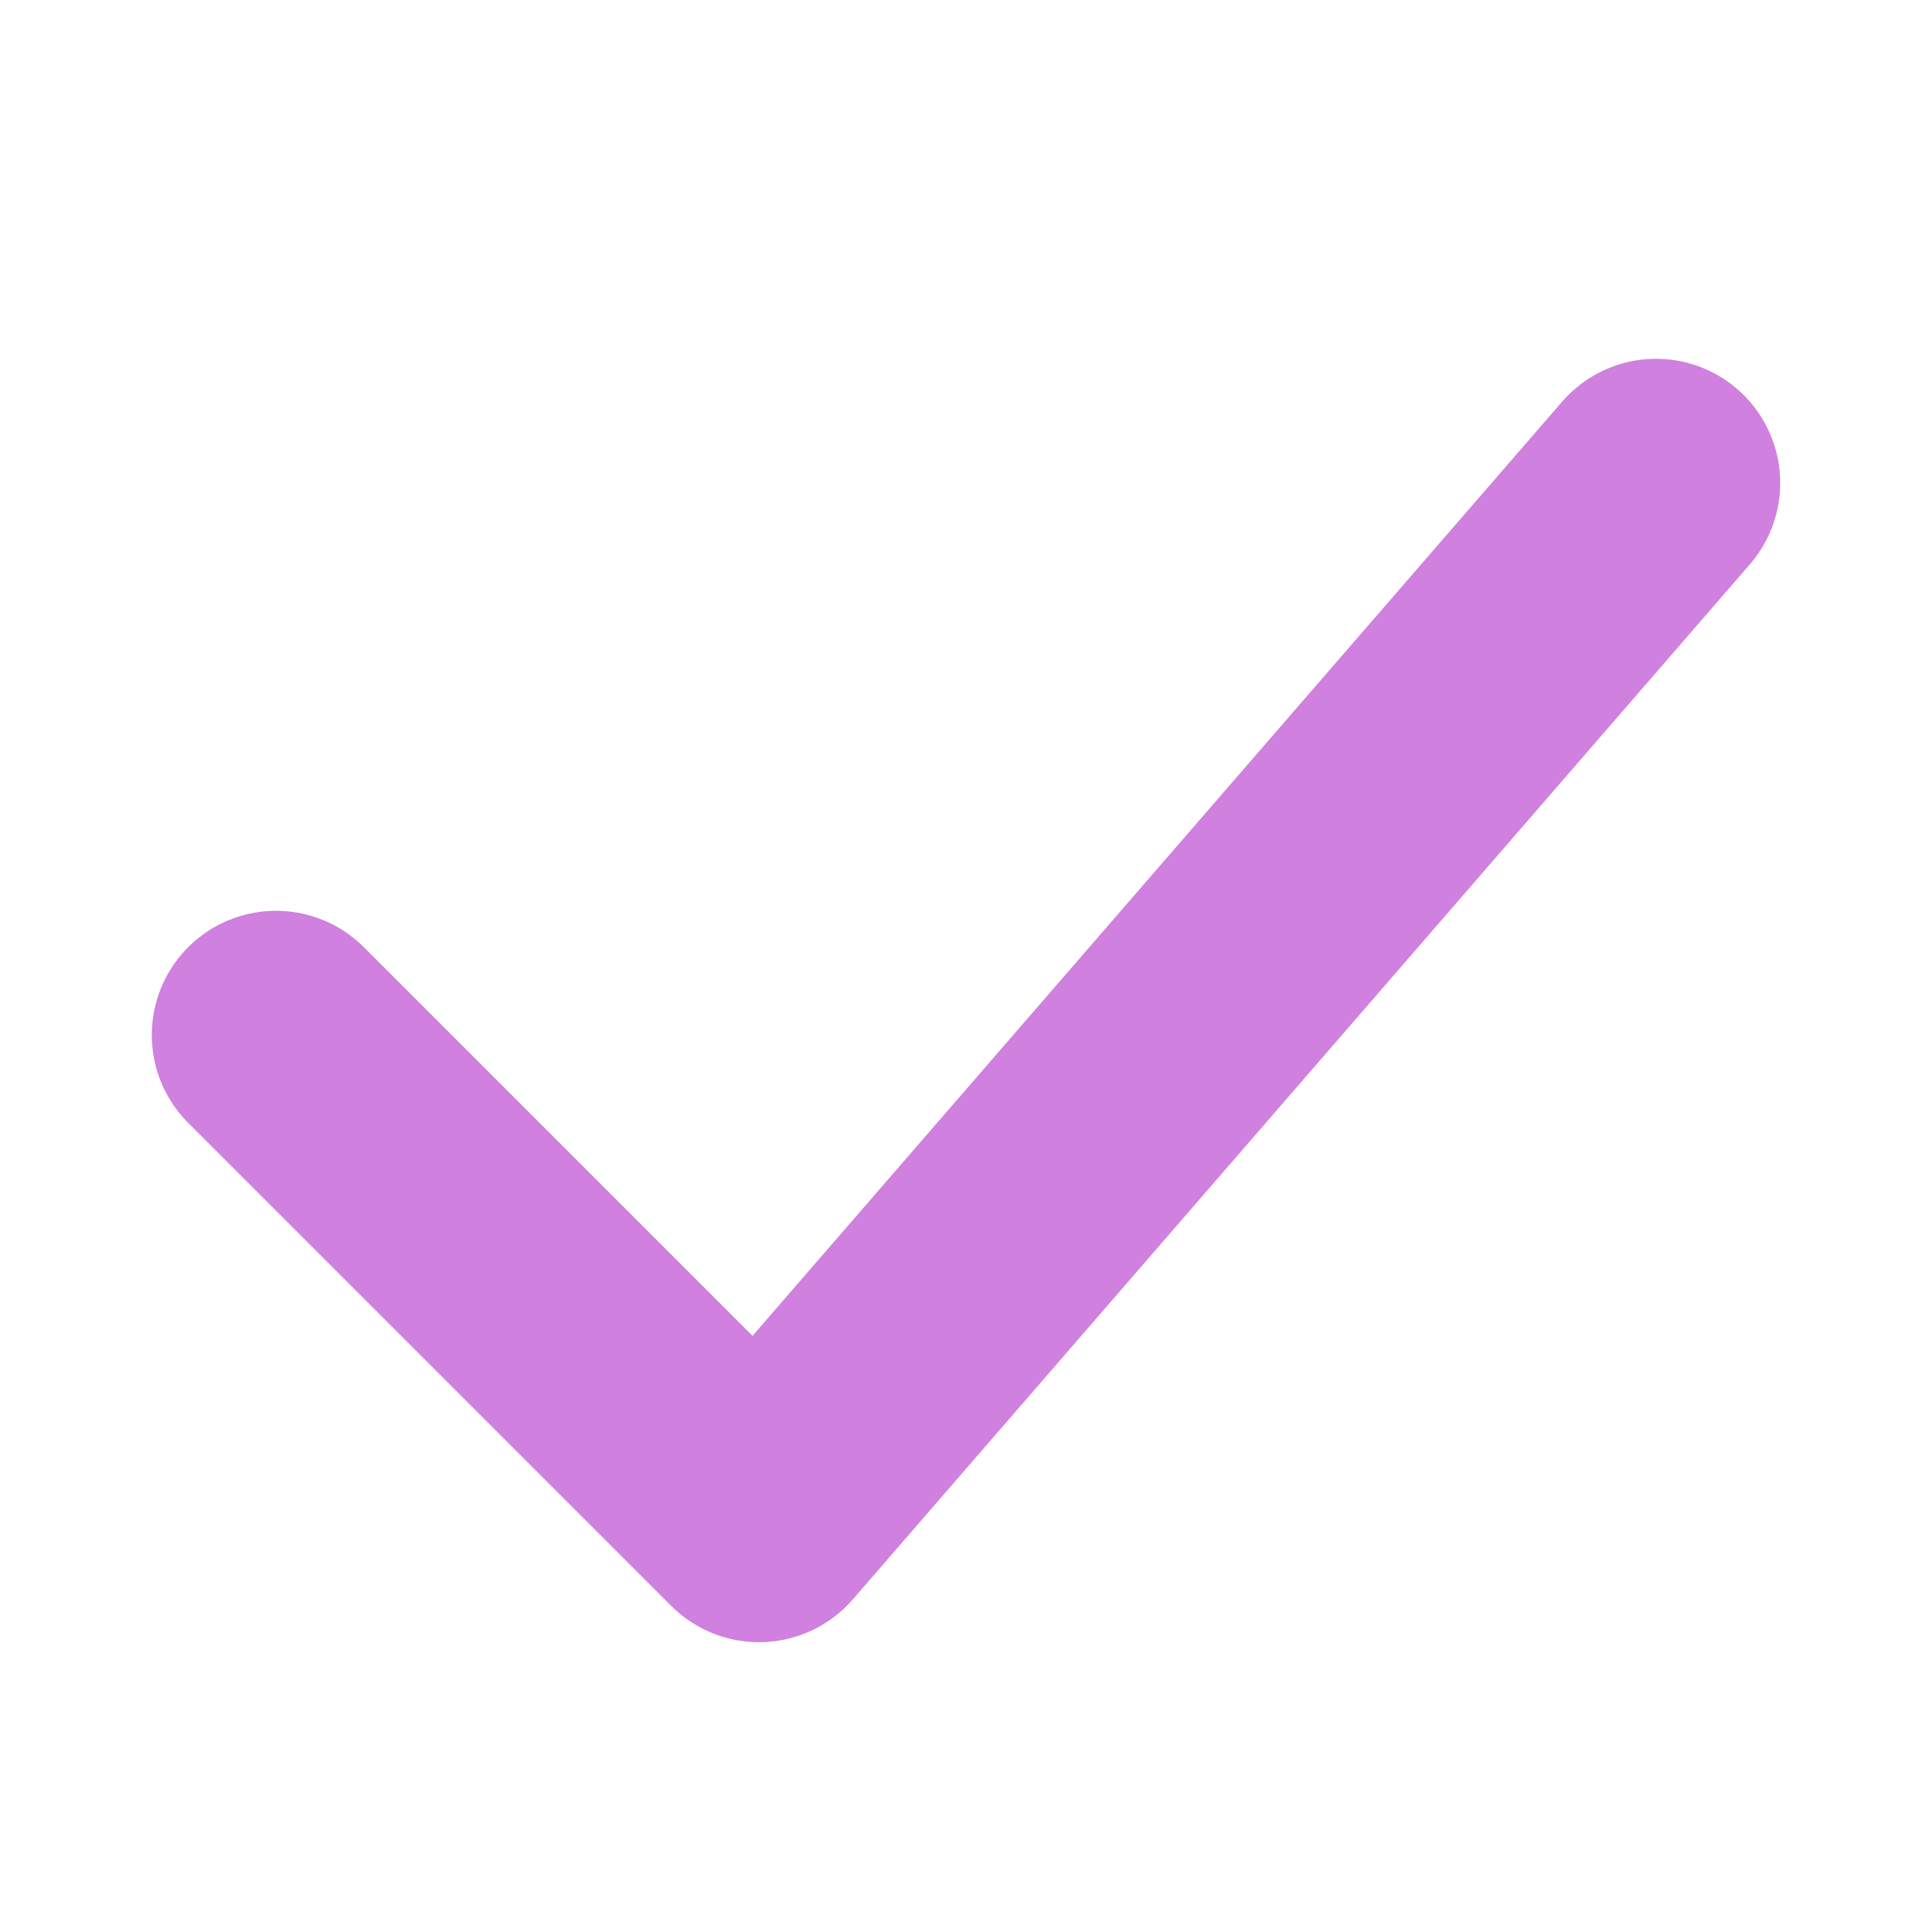
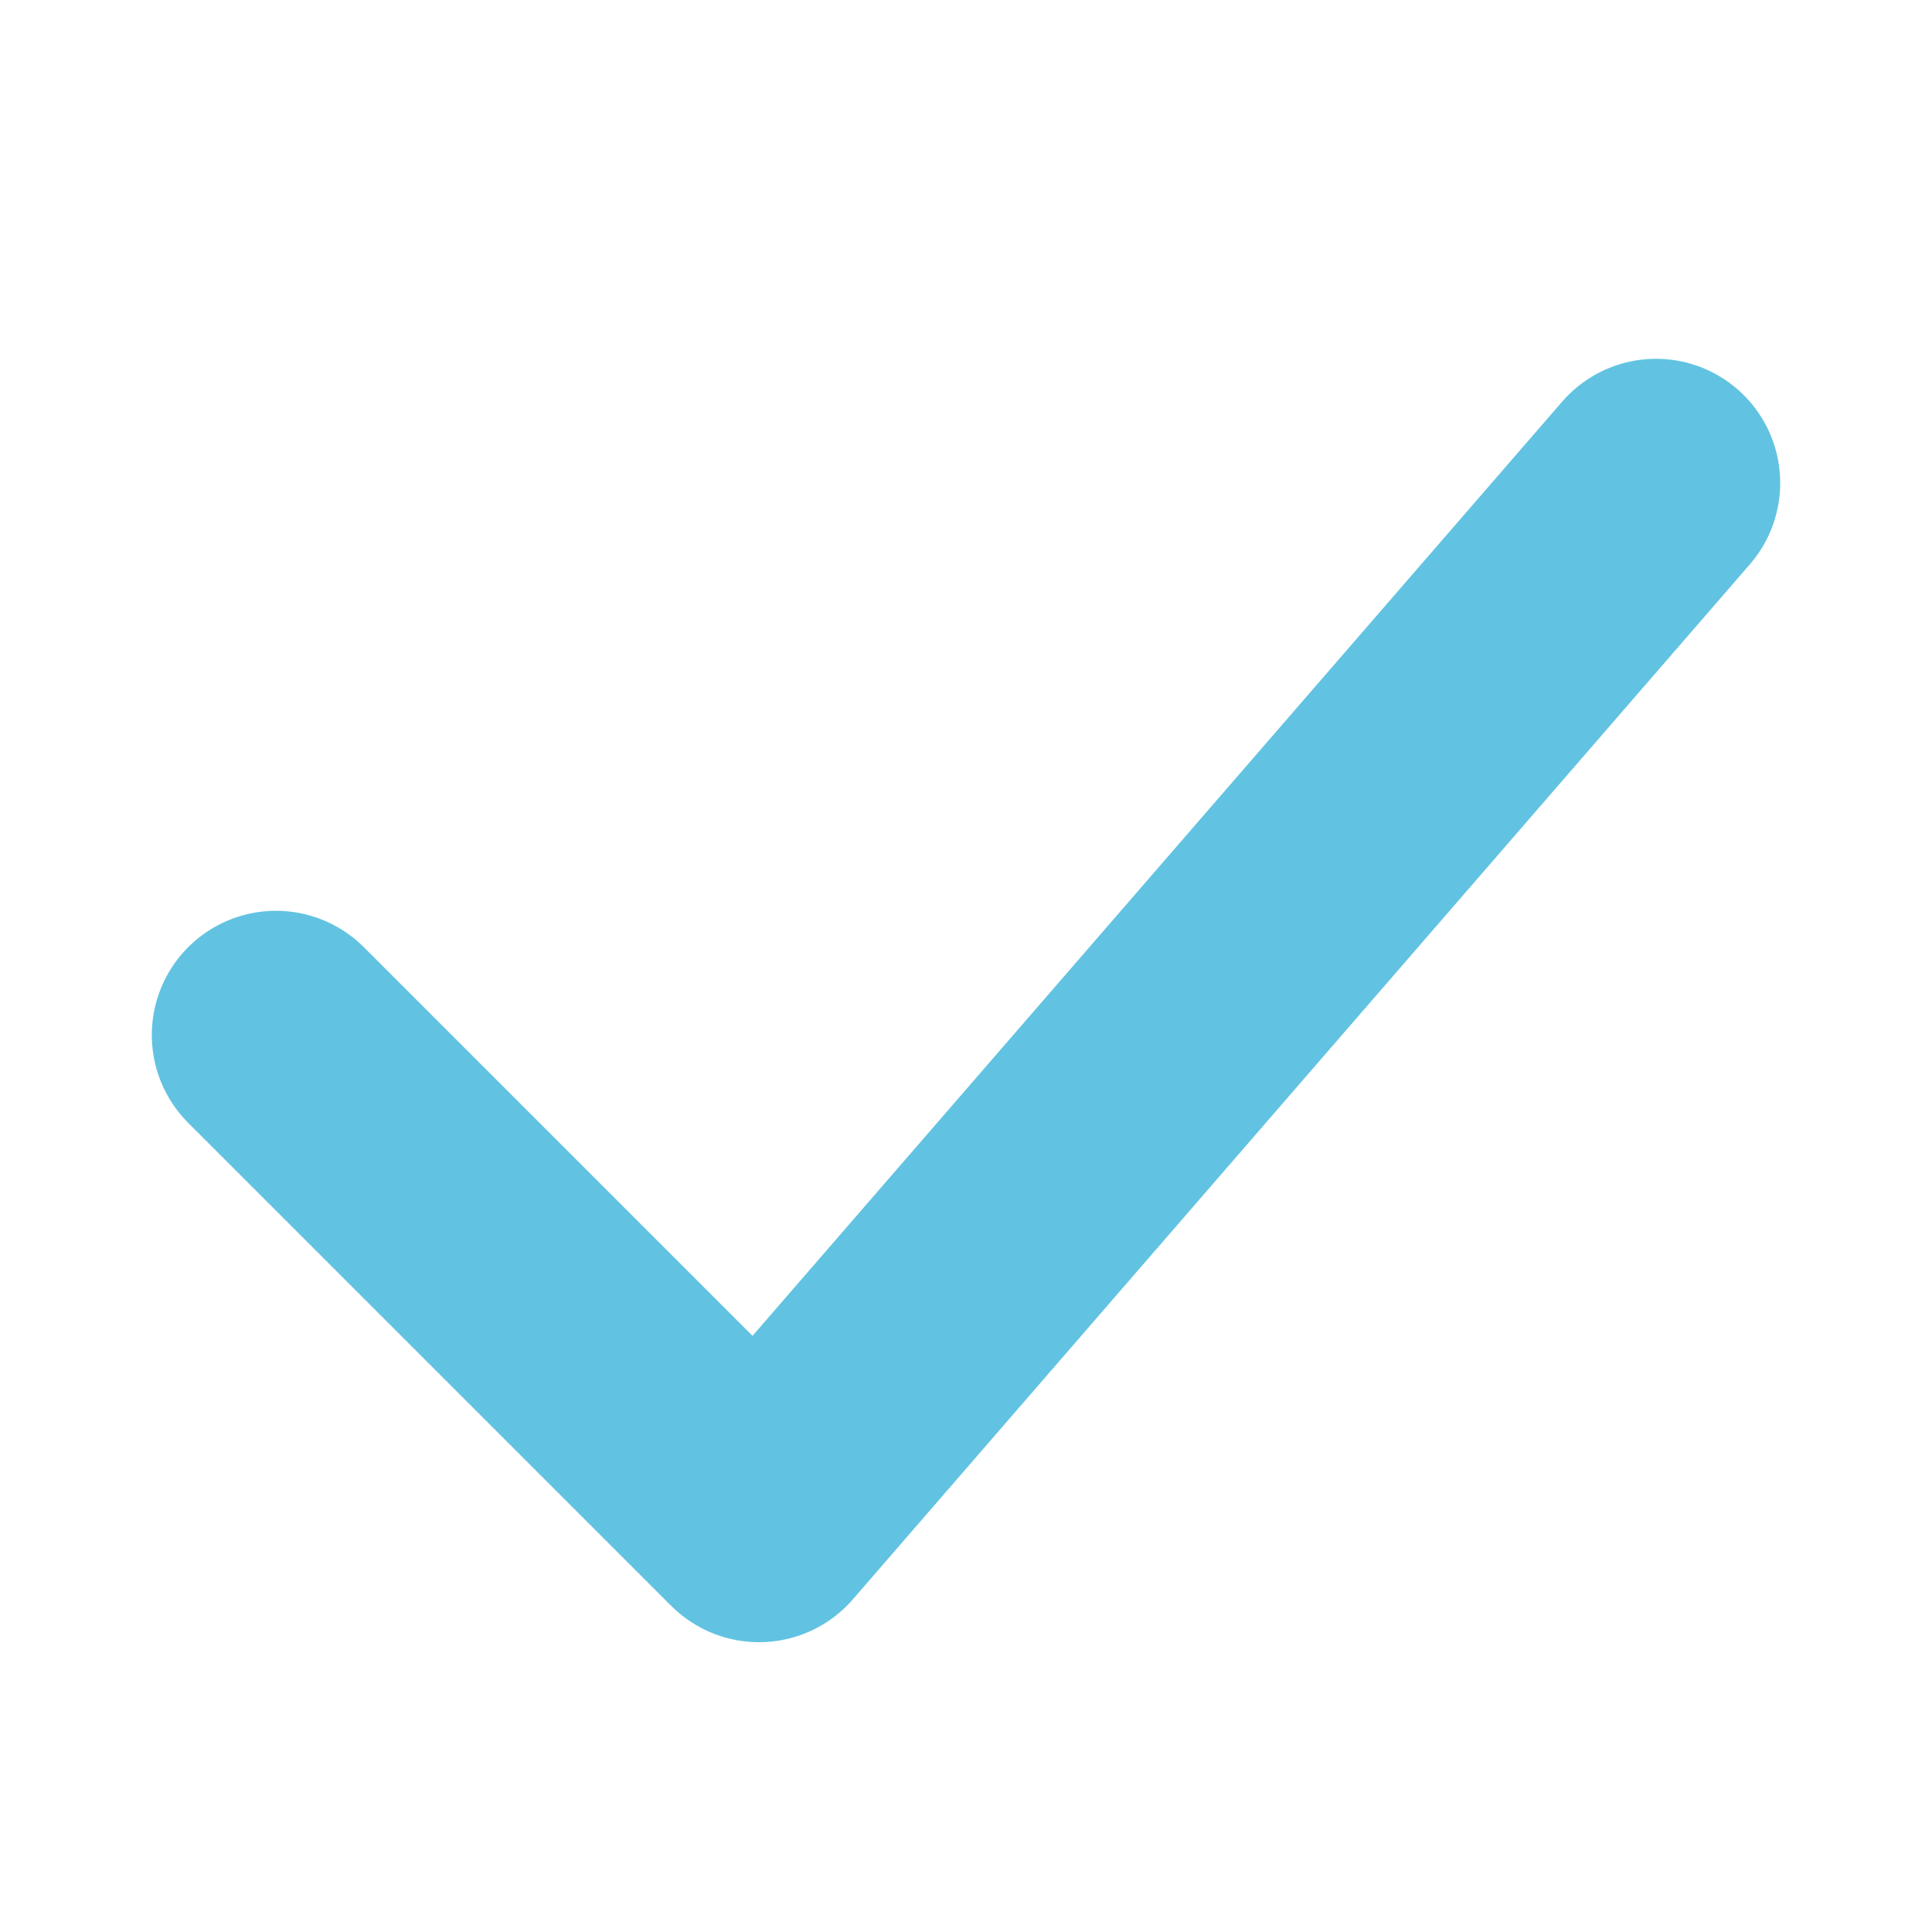
<svg xmlns="http://www.w3.org/2000/svg" width="14" height="14" viewBox="0 0 14 14" fill="none">
-   <path d="M2 7.5L5.5 11 12 3.5" stroke="#d080de" stroke-width="1.8" stroke-linecap="round" stroke-linejoin="round" />
+   <path d="M2 7.5L5.5 11 12 3.5" stroke="#61C3E1" stroke-width="1.8" stroke-linecap="round" stroke-linejoin="round" />
</svg>
